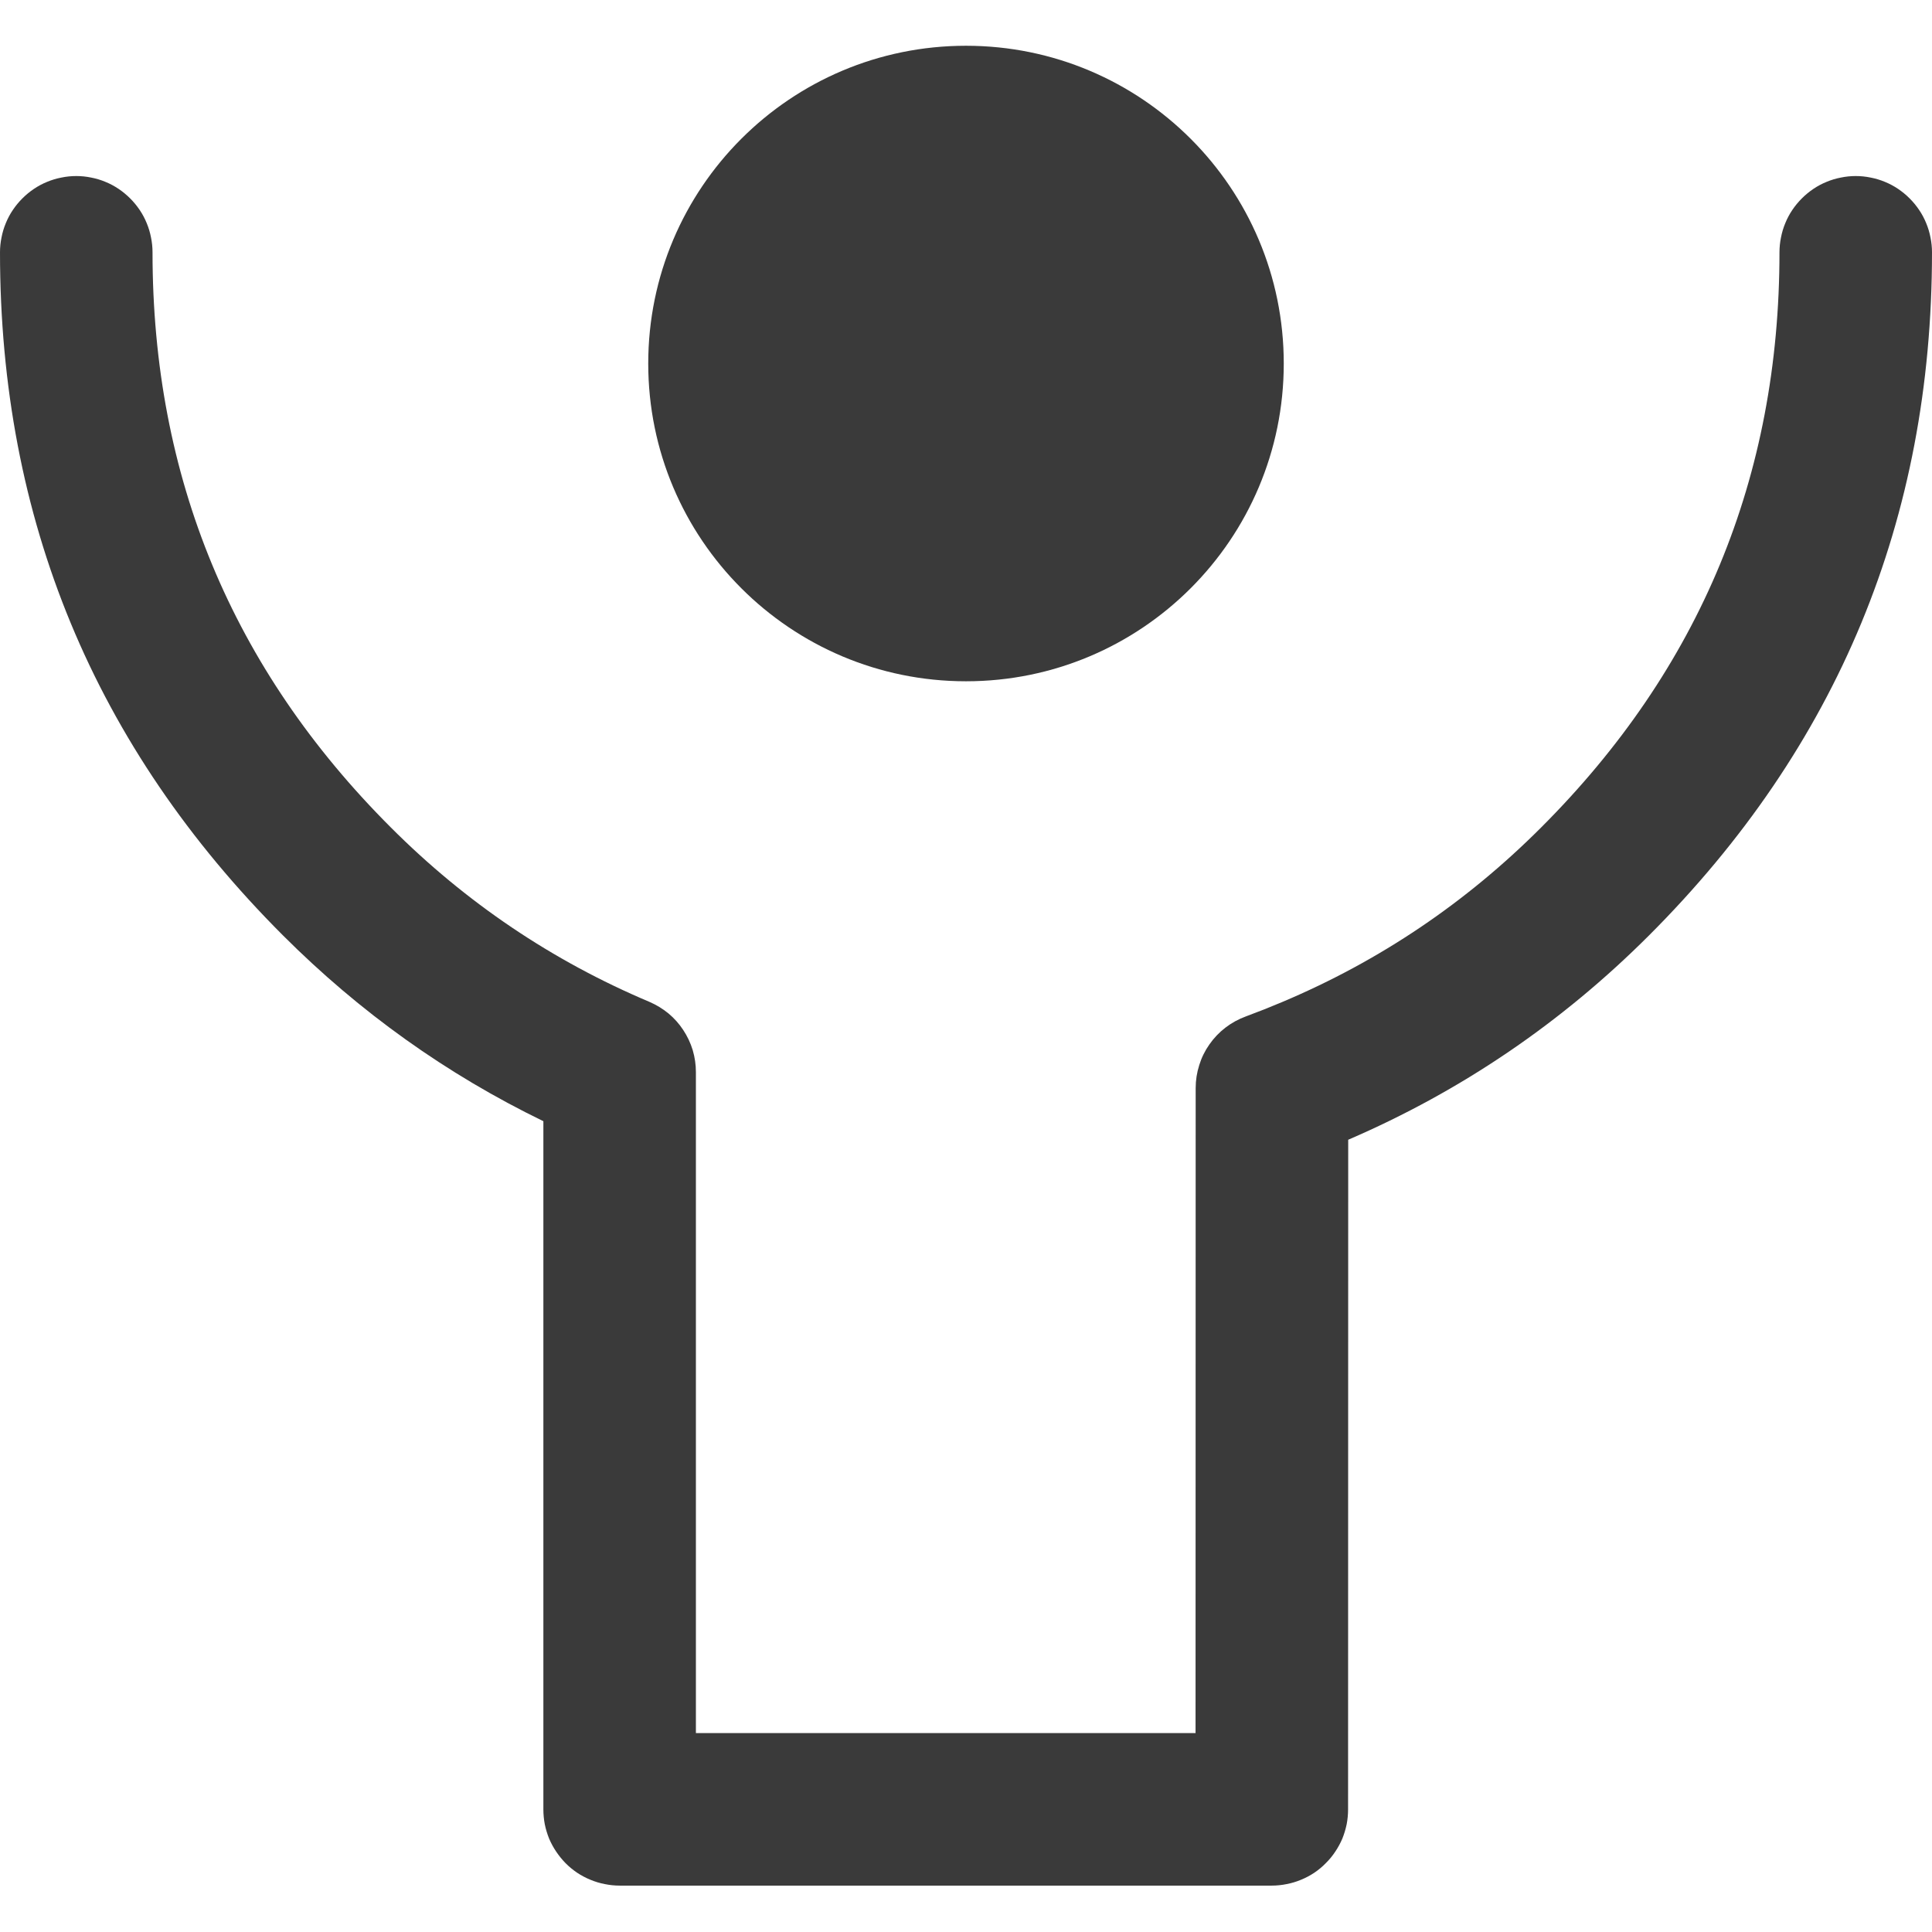
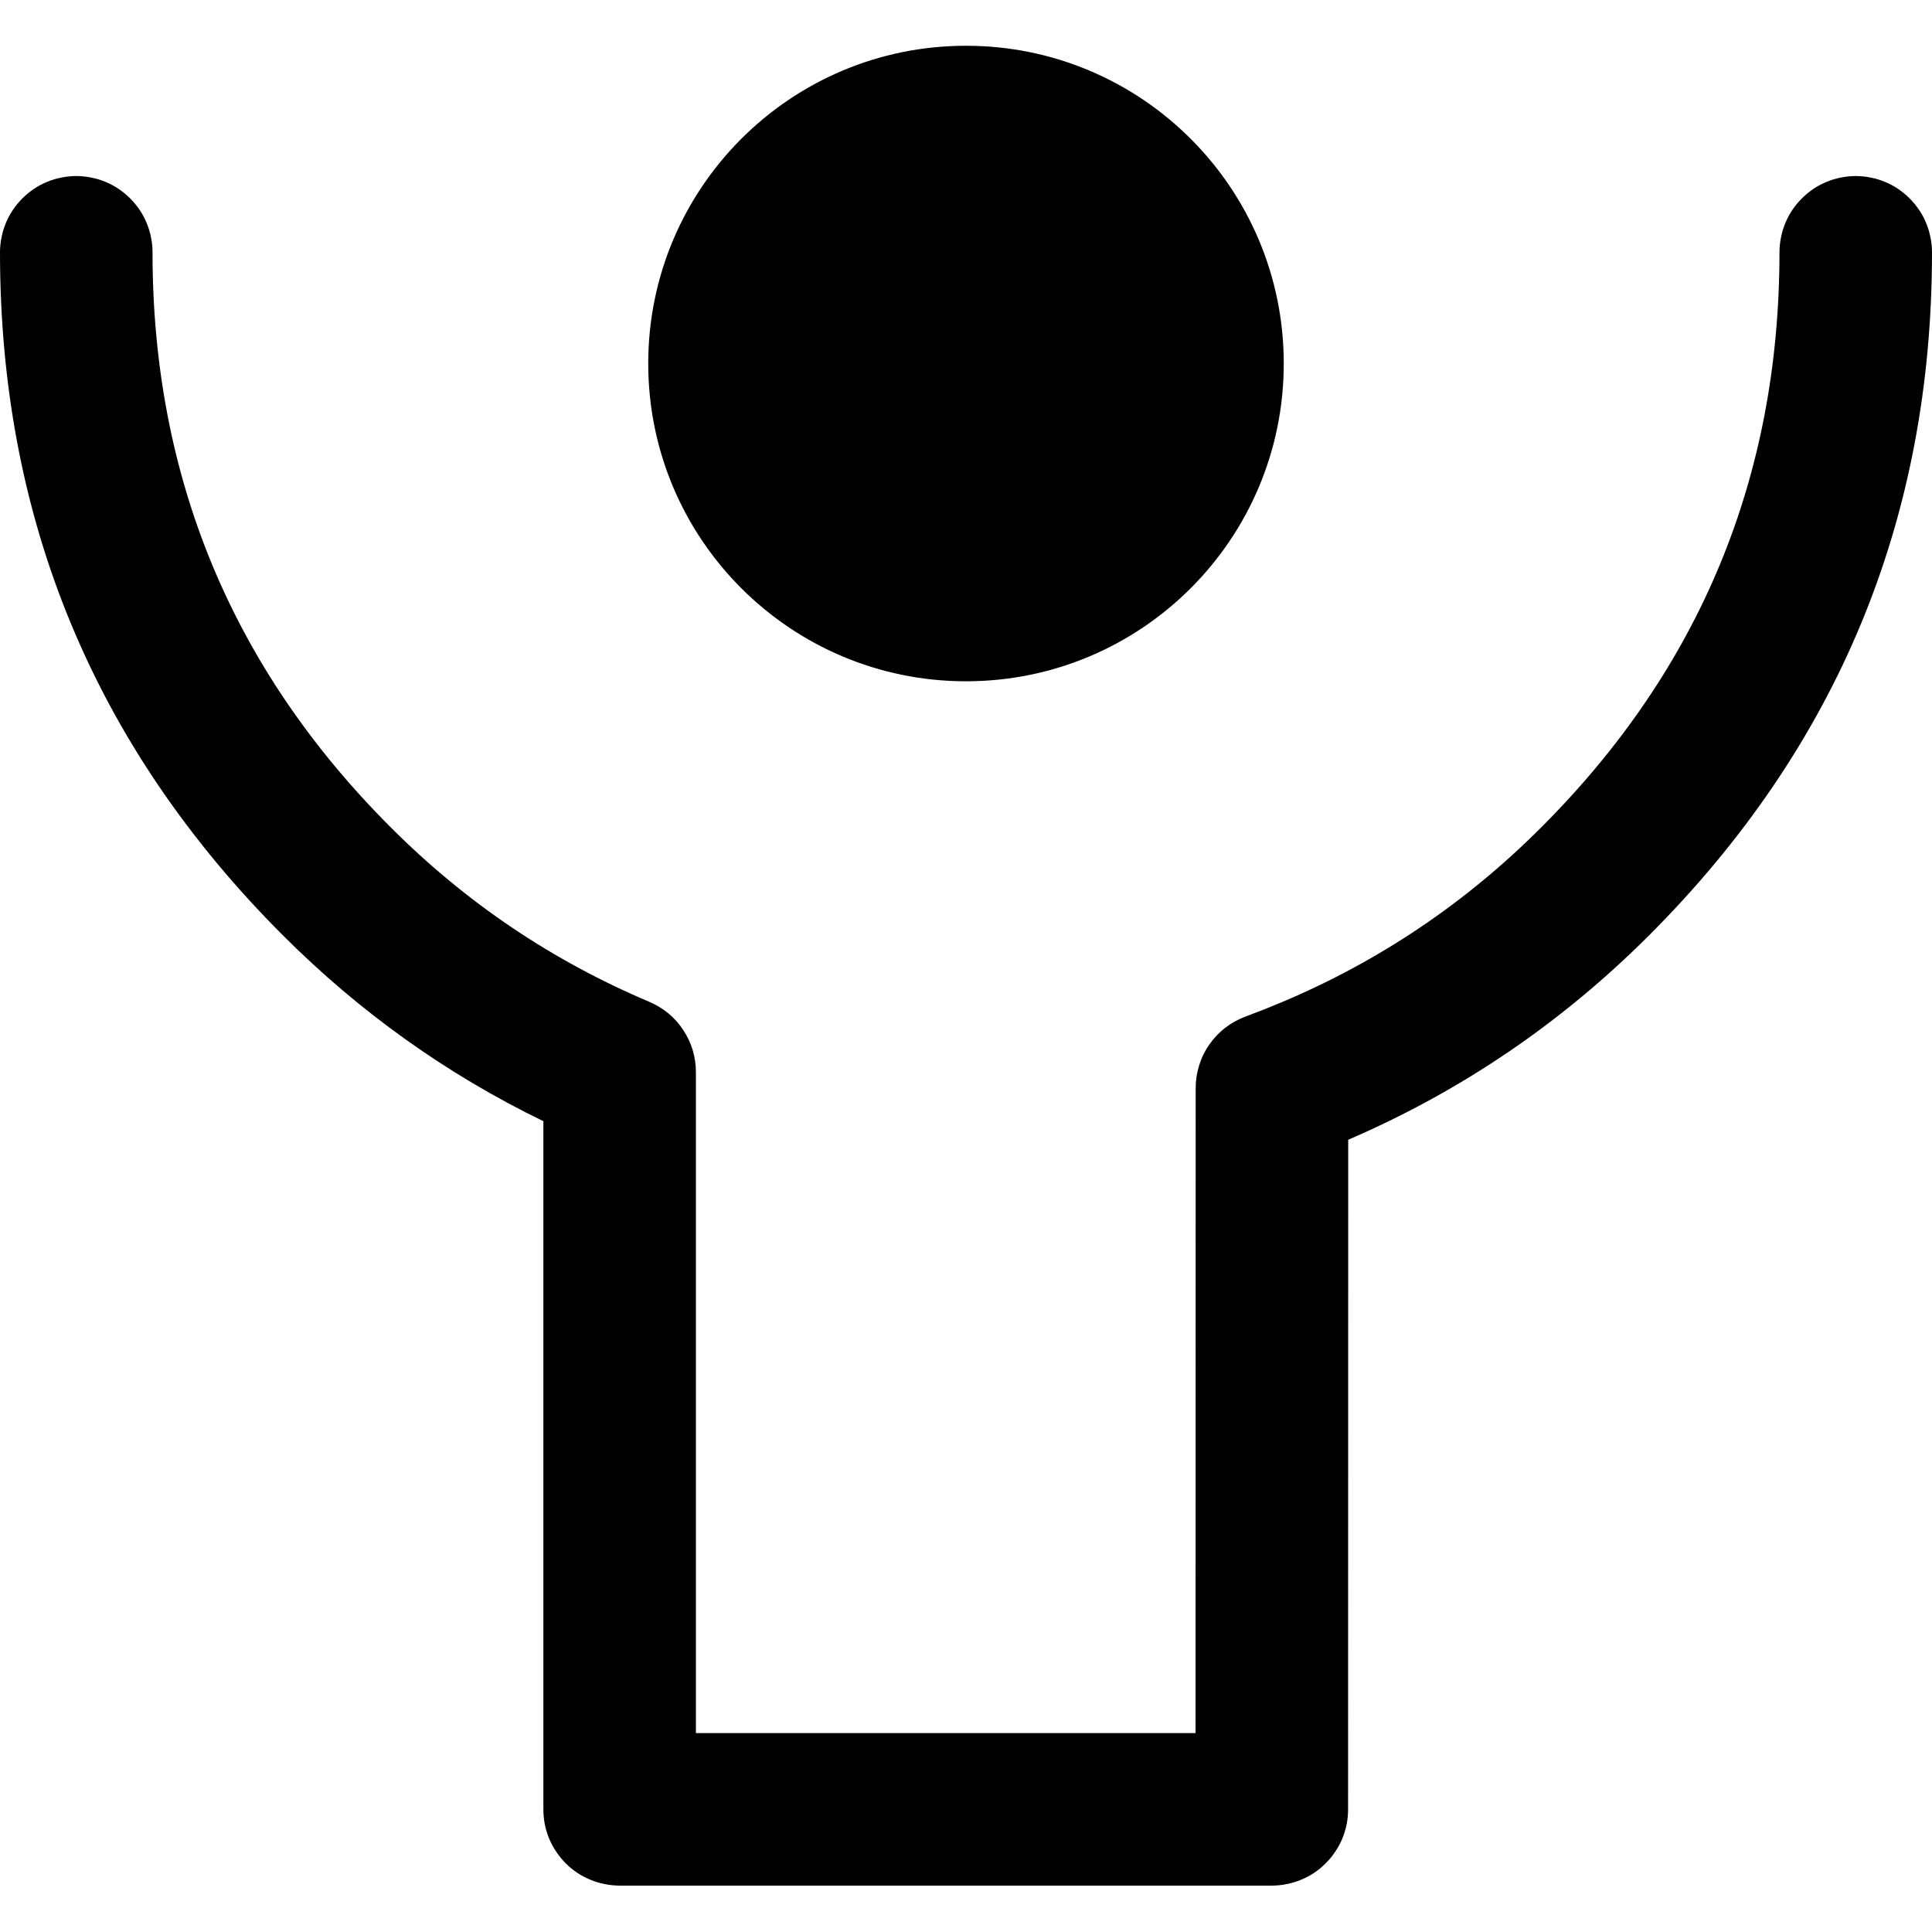
<svg xmlns="http://www.w3.org/2000/svg" fill-rule="evenodd" clip-rule="evenodd" viewBox="0.4 0.5 15.2 14.48" width="16" height="16">
-   <path d="M10.5,3C10.5,4.381,9.381,5.5,8,5.5C6.619,5.5,5.5,4.381,5.5,3C5.5,1.619,6.619,0.5,8,0.5C9.381,0.5,10.5,1.619,10.5,3Z" fill="#3A3A3A" />
-   <path d="M0.4,2.125Q0.4,2.066,0.412,2.008Q0.423,1.95,0.446,1.895Q0.468,1.841,0.501,1.792Q0.534,1.743,0.576,1.701Q0.618,1.659,0.667,1.626Q0.716,1.593,0.77,1.571Q0.825,1.548,0.883,1.537Q0.941,1.525,1,1.525Q1.059,1.525,1.117,1.537Q1.175,1.548,1.23,1.571Q1.284,1.593,1.333,1.626Q1.382,1.659,1.424,1.701Q1.466,1.743,1.499,1.792Q1.532,1.841,1.554,1.895Q1.577,1.95,1.588,2.008Q1.6,2.066,1.6,2.125L1.6,2.125Q1.6,4.776,3.475,6.65Q4.361,7.537,5.509,8.022Q5.59,8.057,5.659,8.113Q5.727,8.17,5.775,8.243Q5.824,8.317,5.85,8.402Q5.875,8.487,5.875,8.575L5.875,13.775L9.806,13.775L9.807,8.7Q9.807,8.608,9.835,8.52Q9.862,8.432,9.915,8.357Q9.968,8.281,10.041,8.225Q10.114,8.169,10.201,8.137Q10.347,8.083,10.491,8.022Q11.639,7.537,12.525,6.65Q14.4,4.776,14.4,2.125L14.4,2.125Q14.4,2.066,14.412,2.008Q14.423,1.95,14.446,1.895Q14.468,1.841,14.501,1.792Q14.534,1.743,14.576,1.701Q14.618,1.659,14.667,1.626Q14.716,1.593,14.77,1.571Q14.825,1.548,14.883,1.537Q14.941,1.525,15,1.525Q15.059,1.525,15.117,1.537Q15.175,1.548,15.23,1.571Q15.284,1.593,15.333,1.626Q15.382,1.659,15.424,1.701Q15.466,1.743,15.499,1.792Q15.532,1.841,15.554,1.895Q15.577,1.95,15.588,2.008Q15.6,2.066,15.6,2.125L15.6,2.125Q15.6,5.273,13.374,7.499Q12.341,8.532,11.007,9.107L11.006,14.375Q11.006,14.434,10.995,14.492Q10.983,14.55,10.961,14.605Q10.938,14.659,10.905,14.708Q10.872,14.758,10.83,14.799Q10.789,14.841,10.74,14.874Q10.69,14.907,10.636,14.929Q10.581,14.952,10.523,14.963Q10.465,14.975,10.406,14.975L5.275,14.975Q5.216,14.975,5.158,14.963Q5.1,14.952,5.045,14.929Q4.991,14.907,4.941,14.874Q4.892,14.841,4.85,14.799Q4.809,14.757,4.776,14.708Q4.743,14.659,4.72,14.605Q4.698,14.55,4.686,14.492Q4.675,14.434,4.675,14.375L4.675,8.961Q3.534,8.407,2.626,7.499Q0.4,5.273,0.4,2.125L0.4,2.125Z" fill="#3A3A3A" />
+   <path d="M10.5,3C10.5,4.381,9.381,5.5,8,5.5C6.619,5.5,5.5,4.381,5.5,3C5.5,1.619,6.619,0.5,8,0.5C9.381,0.5,10.5,1.619,10.5,3Z" fill="currentColor" />
+   <path d="M0.4,2.125Q0.4,2.066,0.412,2.008Q0.423,1.95,0.446,1.895Q0.468,1.841,0.501,1.792Q0.534,1.743,0.576,1.701Q0.618,1.659,0.667,1.626Q0.716,1.593,0.77,1.571Q0.825,1.548,0.883,1.537Q0.941,1.525,1,1.525Q1.059,1.525,1.117,1.537Q1.175,1.548,1.23,1.571Q1.284,1.593,1.333,1.626Q1.382,1.659,1.424,1.701Q1.466,1.743,1.499,1.792Q1.532,1.841,1.554,1.895Q1.577,1.95,1.588,2.008Q1.6,2.066,1.6,2.125L1.6,2.125Q1.6,4.776,3.475,6.65Q4.361,7.537,5.509,8.022Q5.59,8.057,5.659,8.113Q5.727,8.17,5.775,8.243Q5.824,8.317,5.85,8.402Q5.875,8.487,5.875,8.575L5.875,13.775L9.806,13.775L9.807,8.7Q9.807,8.608,9.835,8.52Q9.862,8.432,9.915,8.357Q9.968,8.281,10.041,8.225Q10.114,8.169,10.201,8.137Q10.347,8.083,10.491,8.022Q11.639,7.537,12.525,6.65Q14.4,4.776,14.4,2.125L14.4,2.125Q14.4,2.066,14.412,2.008Q14.423,1.95,14.446,1.895Q14.468,1.841,14.501,1.792Q14.534,1.743,14.576,1.701Q14.618,1.659,14.667,1.626Q14.716,1.593,14.77,1.571Q14.825,1.548,14.883,1.537Q14.941,1.525,15,1.525Q15.059,1.525,15.117,1.537Q15.175,1.548,15.23,1.571Q15.284,1.593,15.333,1.626Q15.382,1.659,15.424,1.701Q15.466,1.743,15.499,1.792Q15.532,1.841,15.554,1.895Q15.577,1.95,15.588,2.008Q15.6,2.066,15.6,2.125L15.6,2.125Q15.6,5.273,13.374,7.499Q12.341,8.532,11.007,9.107L11.006,14.375Q11.006,14.434,10.995,14.492Q10.983,14.55,10.961,14.605Q10.938,14.659,10.905,14.708Q10.872,14.758,10.83,14.799Q10.789,14.841,10.74,14.874Q10.69,14.907,10.636,14.929Q10.581,14.952,10.523,14.963Q10.465,14.975,10.406,14.975L5.275,14.975Q5.216,14.975,5.158,14.963Q5.1,14.952,5.045,14.929Q4.991,14.907,4.941,14.874Q4.892,14.841,4.85,14.799Q4.809,14.757,4.776,14.708Q4.743,14.659,4.72,14.605Q4.698,14.55,4.686,14.492Q4.675,14.434,4.675,14.375L4.675,8.961Q3.534,8.407,2.626,7.499Q0.4,5.273,0.4,2.125L0.4,2.125Z" fill="currentColor" />
</svg>
